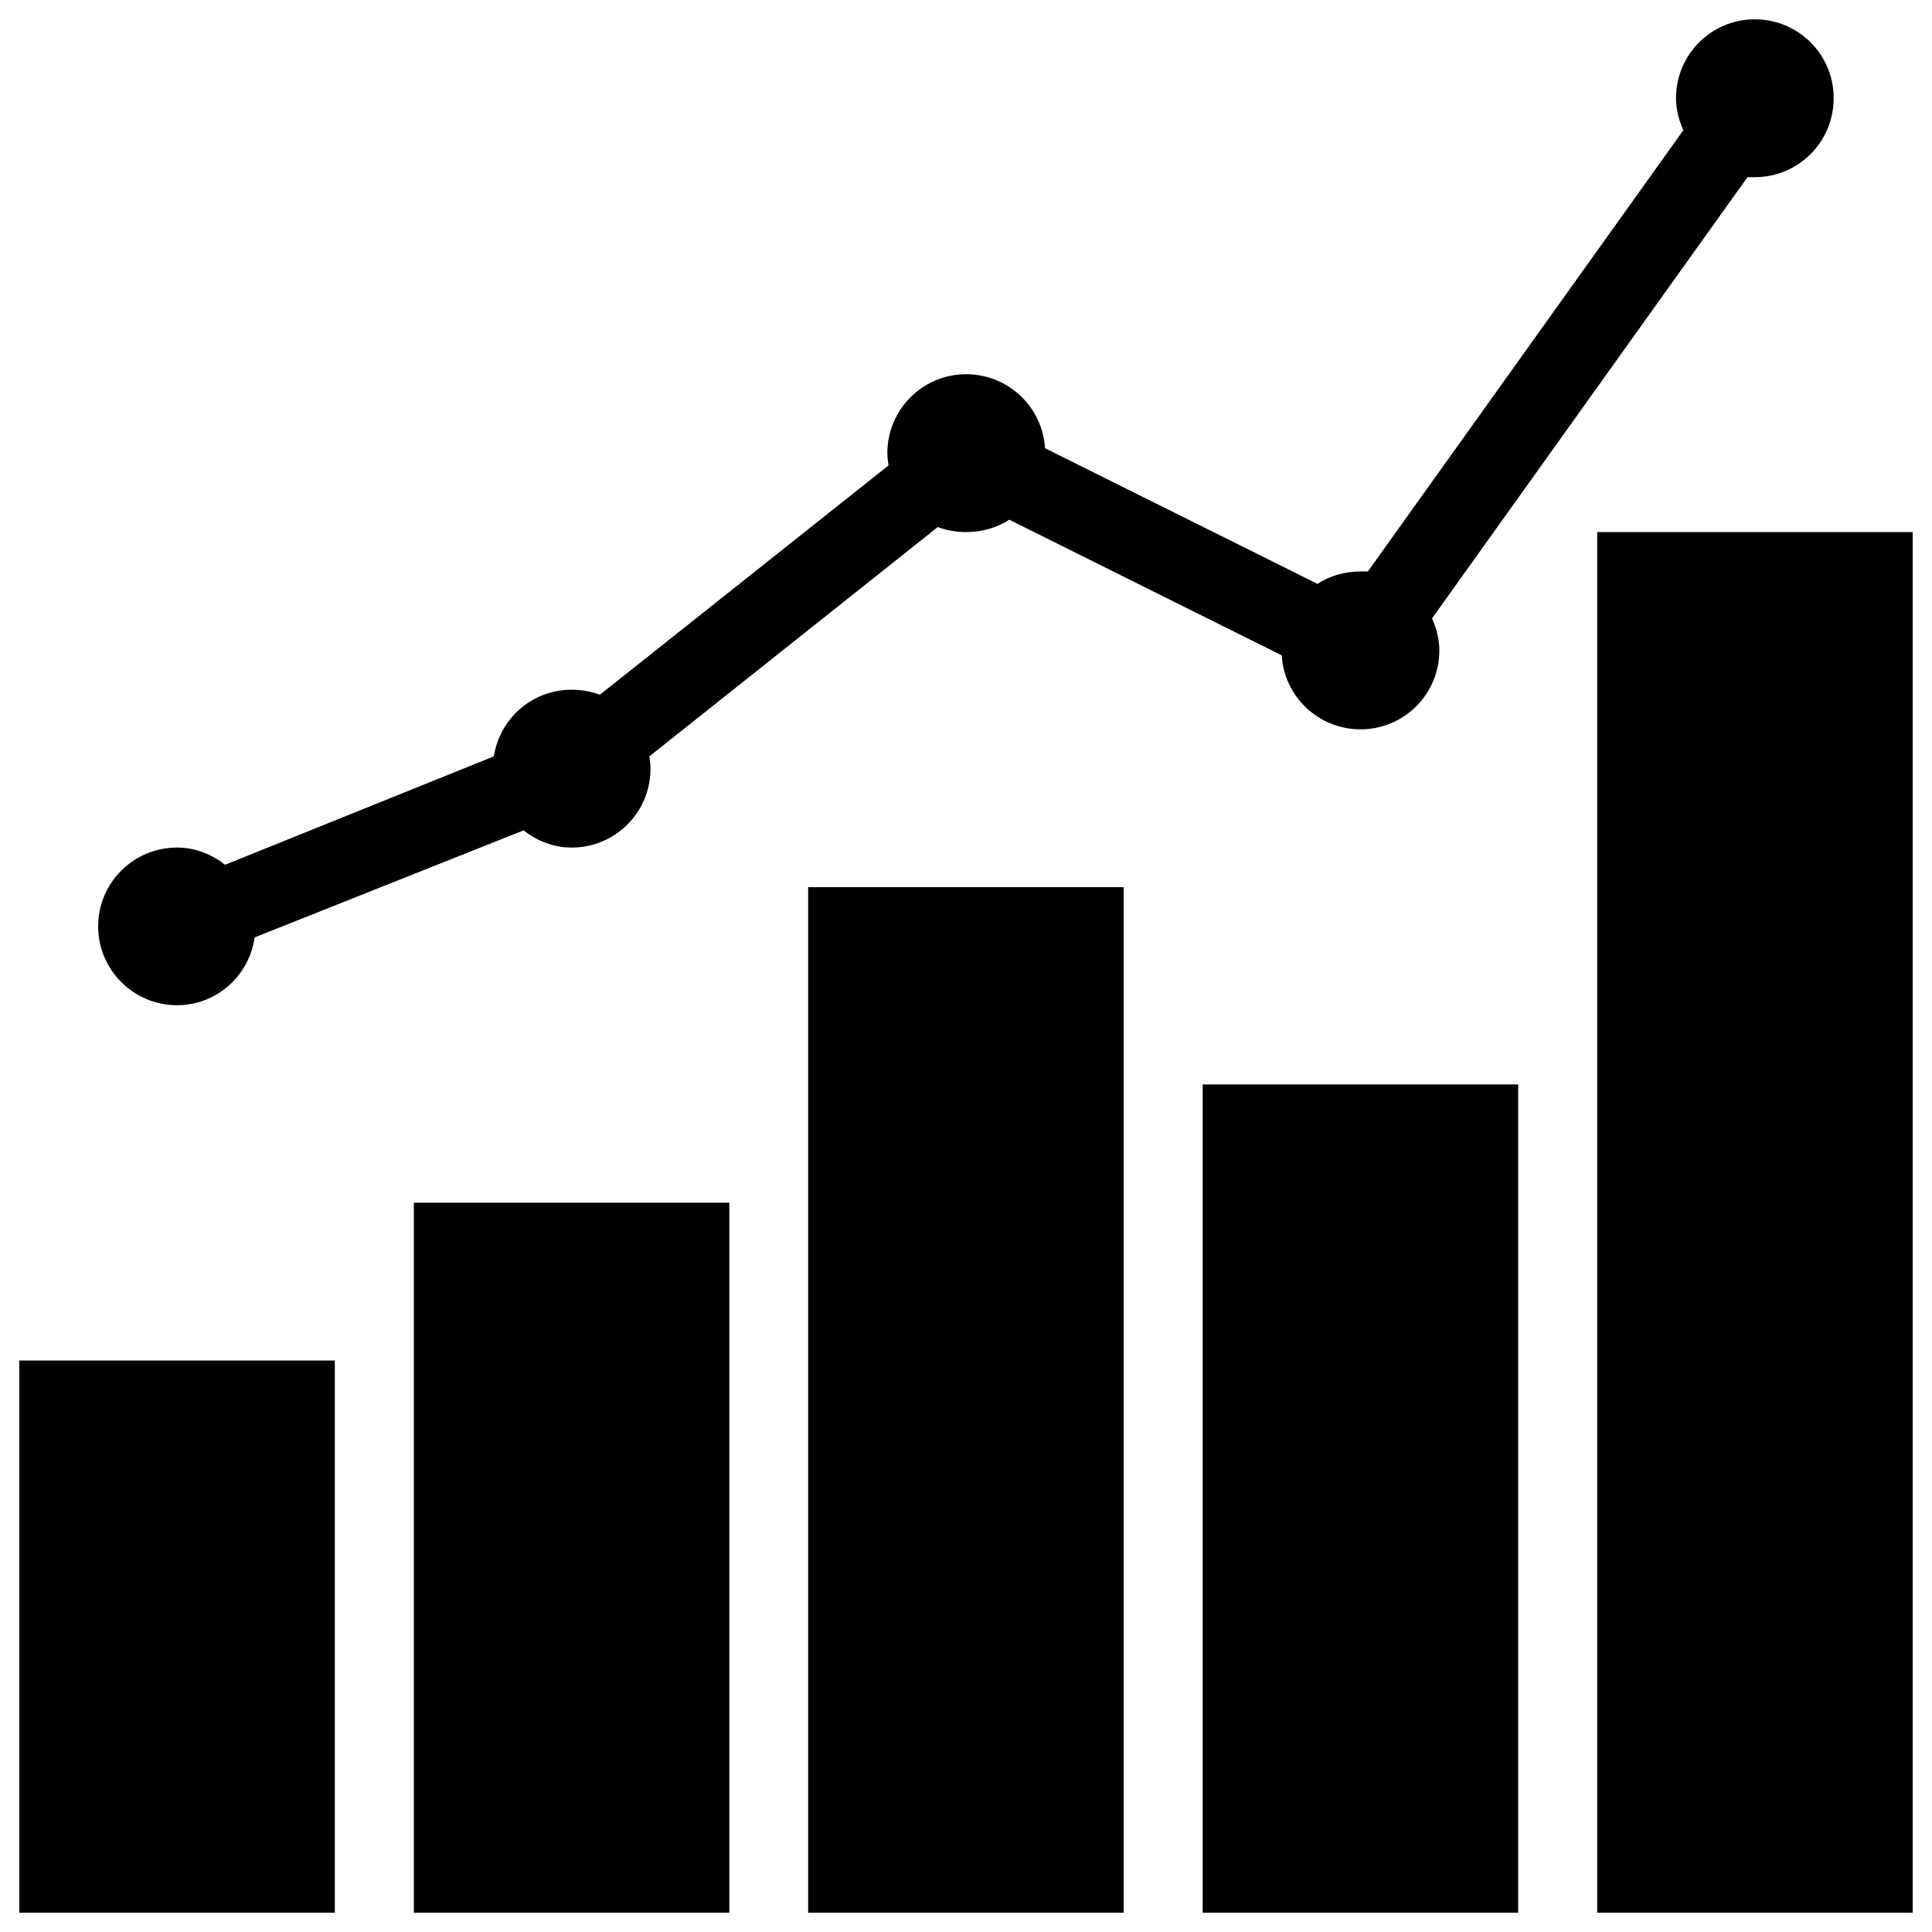
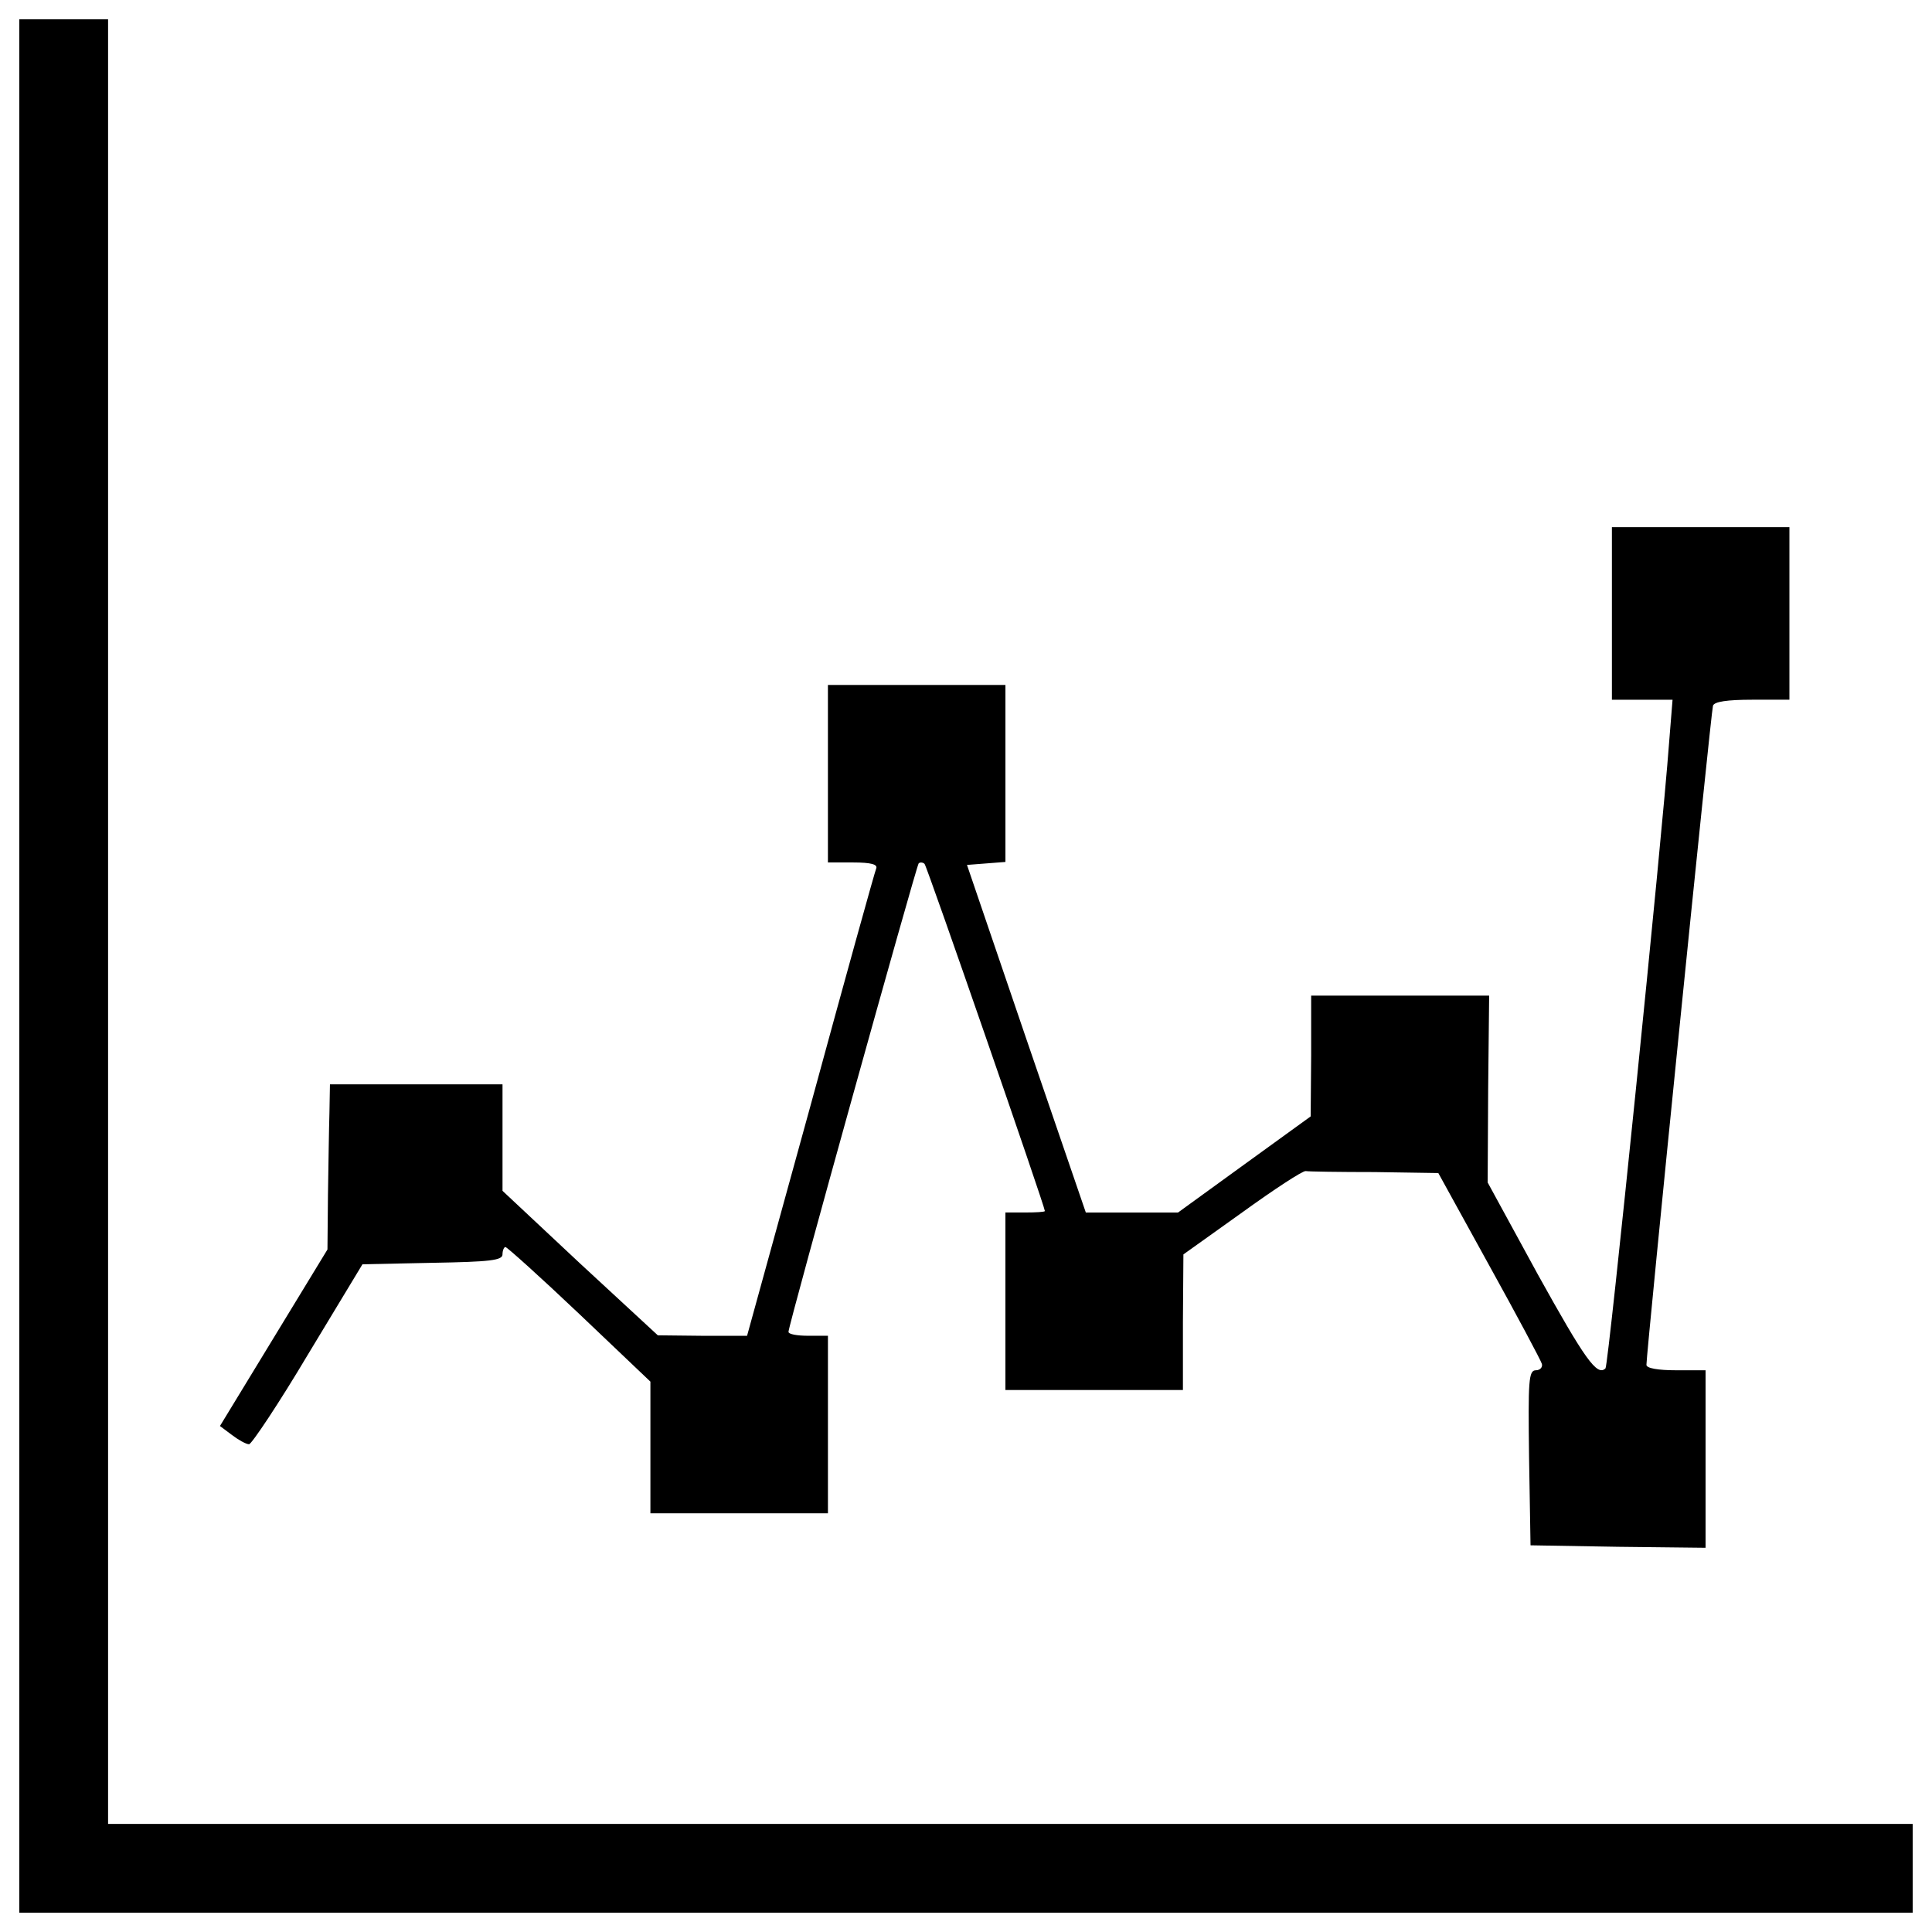
- <svg xmlns="http://www.w3.org/2000/svg" version="1.1" x="0px" y="0px" viewBox="0 0 1000 1000" enable-background="new 0 0 1000 1000" xml:space="preserve">
-   <g>
-     <path d="M908.3,10c-22.6,0-40.8,18.3-40.8,40.8c0,5.9,1.5,11.5,3.8,16.6L708,295.8c-1.3-0.1-2.5,0-3.8,0c-8.2,0-16,2.3-22.3,6.4l-141-70.2c-1.3-21.4-19.1-38.3-40.8-38.3c-22.6,0-40.8,18.3-40.8,40.8c0,2.2,0.3,4.3,0.6,6.4L310.5,359.6c-4.5-1.7-9.5-2.6-14.7-2.6c-20.4,0-37.1,14.9-40.2,34.5l-139.1,56.1c-6.9-5.4-15.4-8.9-24.9-8.9c-22.6,0-40.8,18.3-40.8,40.8s18.3,40.8,40.8,40.8c20.6,0,37.4-15.3,40.2-35.1L271,429.8c6.9,5.4,15.4,8.9,24.9,8.9c22.6,0,40.8-18.3,40.8-40.8c0-2.2-0.3-4.3-0.6-6.4l149.3-118.7c4.5,1.7,9.5,2.6,14.7,2.6c8.2,0,16-2.3,22.3-6.4l141,70.2c1.3,21.4,19.1,38.3,40.8,38.3c22.6,0,40.8-18.3,40.8-40.8c0-5.9-1.5-11.5-3.8-16.6L904.5,91.7c1.3,0.1,2.5,0,3.8,0c22.6,0,40.8-18.3,40.8-40.8C949.2,28.3,930.9,10,908.3,10z M826.7,275.4V990H990V275.4H826.7z M418.3,459.2V990h163.3V459.2H418.3z M622.5,561.3V990h163.3V561.3H622.5z M214.2,622.5V990h163.3V622.5H214.2z M10,704.2V990h163.3V704.2H10z" />
+ <svg xmlns="http://www.w3.org/2000/svg" class="svg-navigation" viewBox="0 0 1000 1000">
+   <g transform="translate(0,511) scale(0.1,-0.1)">
+     <path d="M100,110v-4900h4900h4900v229.7v229.7H5229.7H559.4V339.7V5010H329.7H100V110z" />
+     <path d="M8343.2,1934.7v-446.6h155.7h158.2l-17.9-222c-35.7-490-313.9-3225.8-329.2-3238.6c-43.4-43.4-107.2,48.5-349.6,484.9l-260.3,477.2l2.6,482.3l5.1,484.9h-459.4h-461.9v-311.4l-2.5-313.9l-342-247.6L6097.4-1166h-239.9h-237.3l-308.8,900.9l-306.3,898.3l99.5,7.7l99.5,7.7v459.4v456.8h-459.4h-459.4v-459.4V645.9h130.2c94.4,0,127.6-10.2,119.9-30.6c-7.7-17.9-160.8-569.1-339.4-1225l-329.2-1194.4h-229.7l-232.2,2.5l-403.2,372.6L2601-1053.7v275.6v275.6h-446.6h-446.6l-2.6-145.5c-2.6-81.7-5.1-273.1-7.7-428.7l-2.6-280.7l-278.2-456.8l-278.2-456.8l61.3-45.9c33.2-25.5,74-48.5,89.3-48.5c12.8,0,153.1,209.3,306.3,467l280.7,464.5l362.4,7.6c298.6,5.1,362.4,12.8,362.4,43.4c0,20.4,7.7,38.3,15.3,38.3c7.7,0,181.2-155.7,382.8-347.1l367.5-349.6v-339.4v-342H3826h459.4v459.4v459.4h-102.1c-56.2,0-102.1,7.7-102.1,20.4c0,35.7,661,2409.2,673.7,2424.5c7.7,7.7,23,5.1,30.6-2.5c12.8-12.8,622.7-1773.7,622.7-1796.7c0-5.1-45.9-7.6-102.1-7.6h-102.1v-459.4v-459.4h459.4h459.4v352.2l2.5,349.6l303.7,216.9c165.9,119.9,313.9,216.9,329.2,214.4c15.3-2.6,176.1-5.1,357.3-5.1l329.2-5.1l262.9-477.2c145.5-262.9,268-492.5,273.1-510.4s-10.2-33.2-30.6-33.2c-38.3,0-40.8-51-35.7-451.7l7.6-454.3l454.3-7.7l451.7-5.1v459.4v459.4H8675c-91.9,0-153.1,10.2-153.1,28.1c0,66.4,334.3,3381.5,344.5,3412.1c7.6,20.4,71.5,30.6,204.2,30.6H9262v446.6v446.6h-459.4h-459.4V1934.7z" />
  </g>
</svg>
